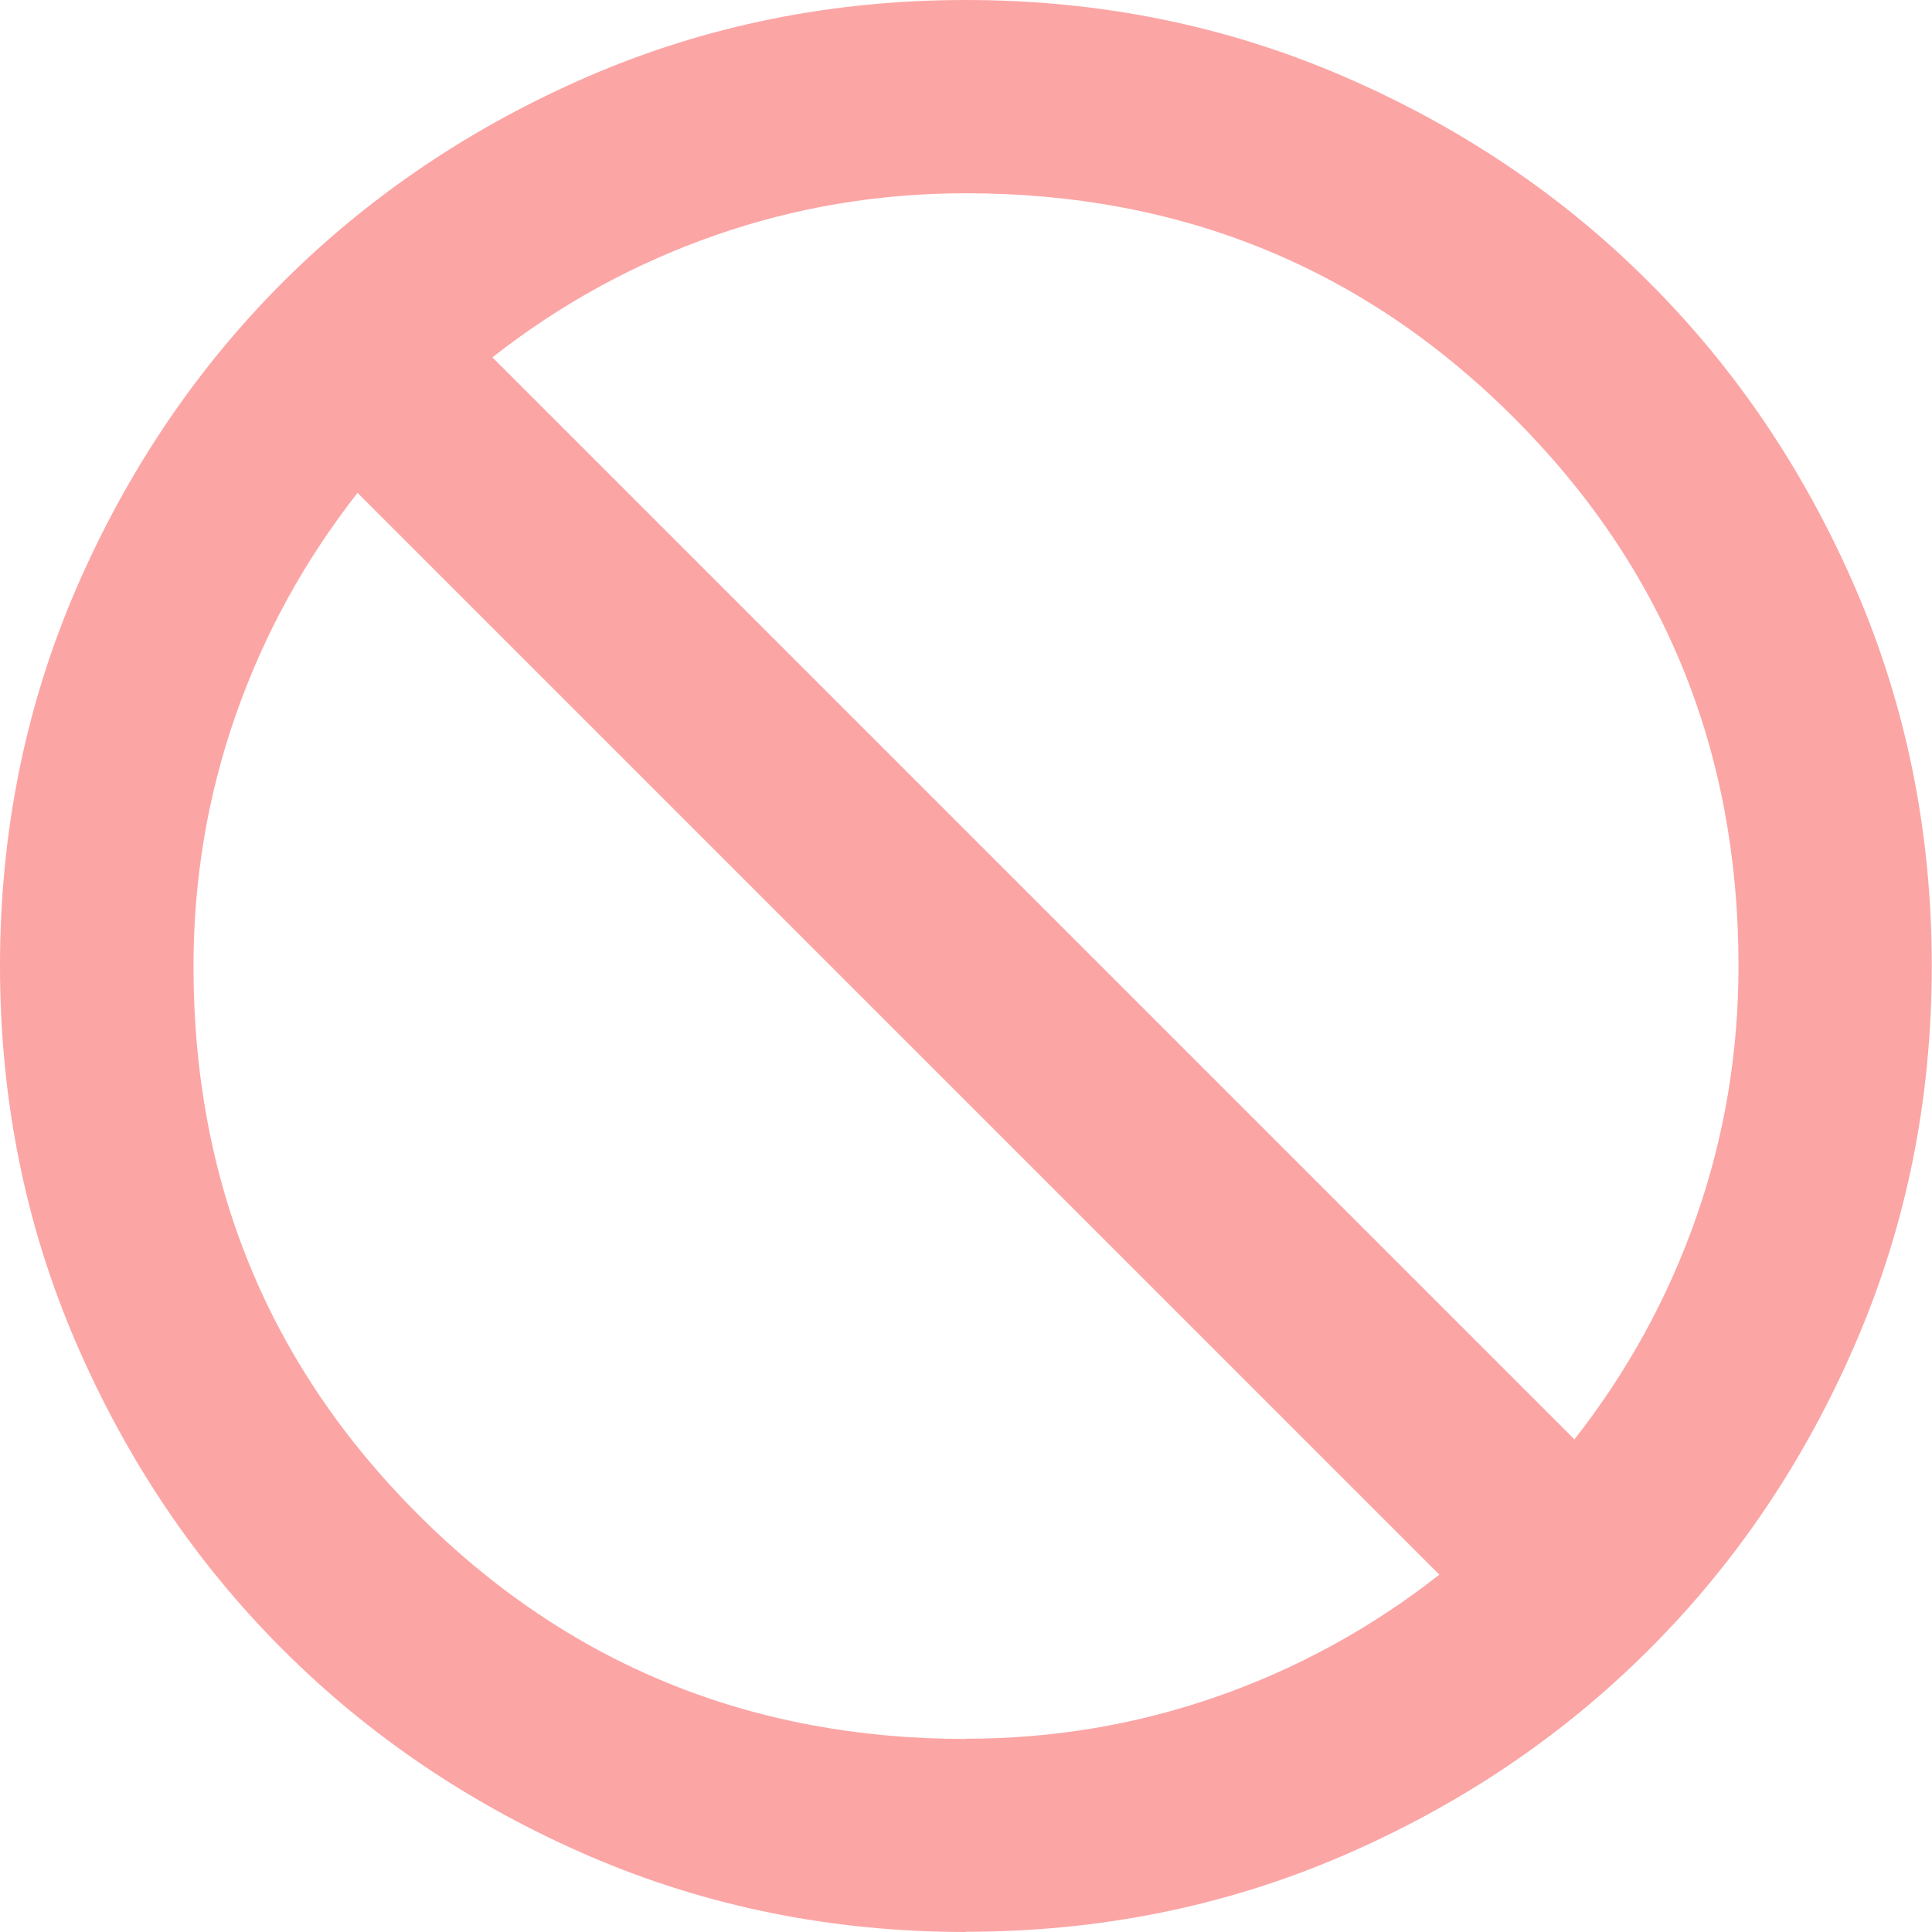
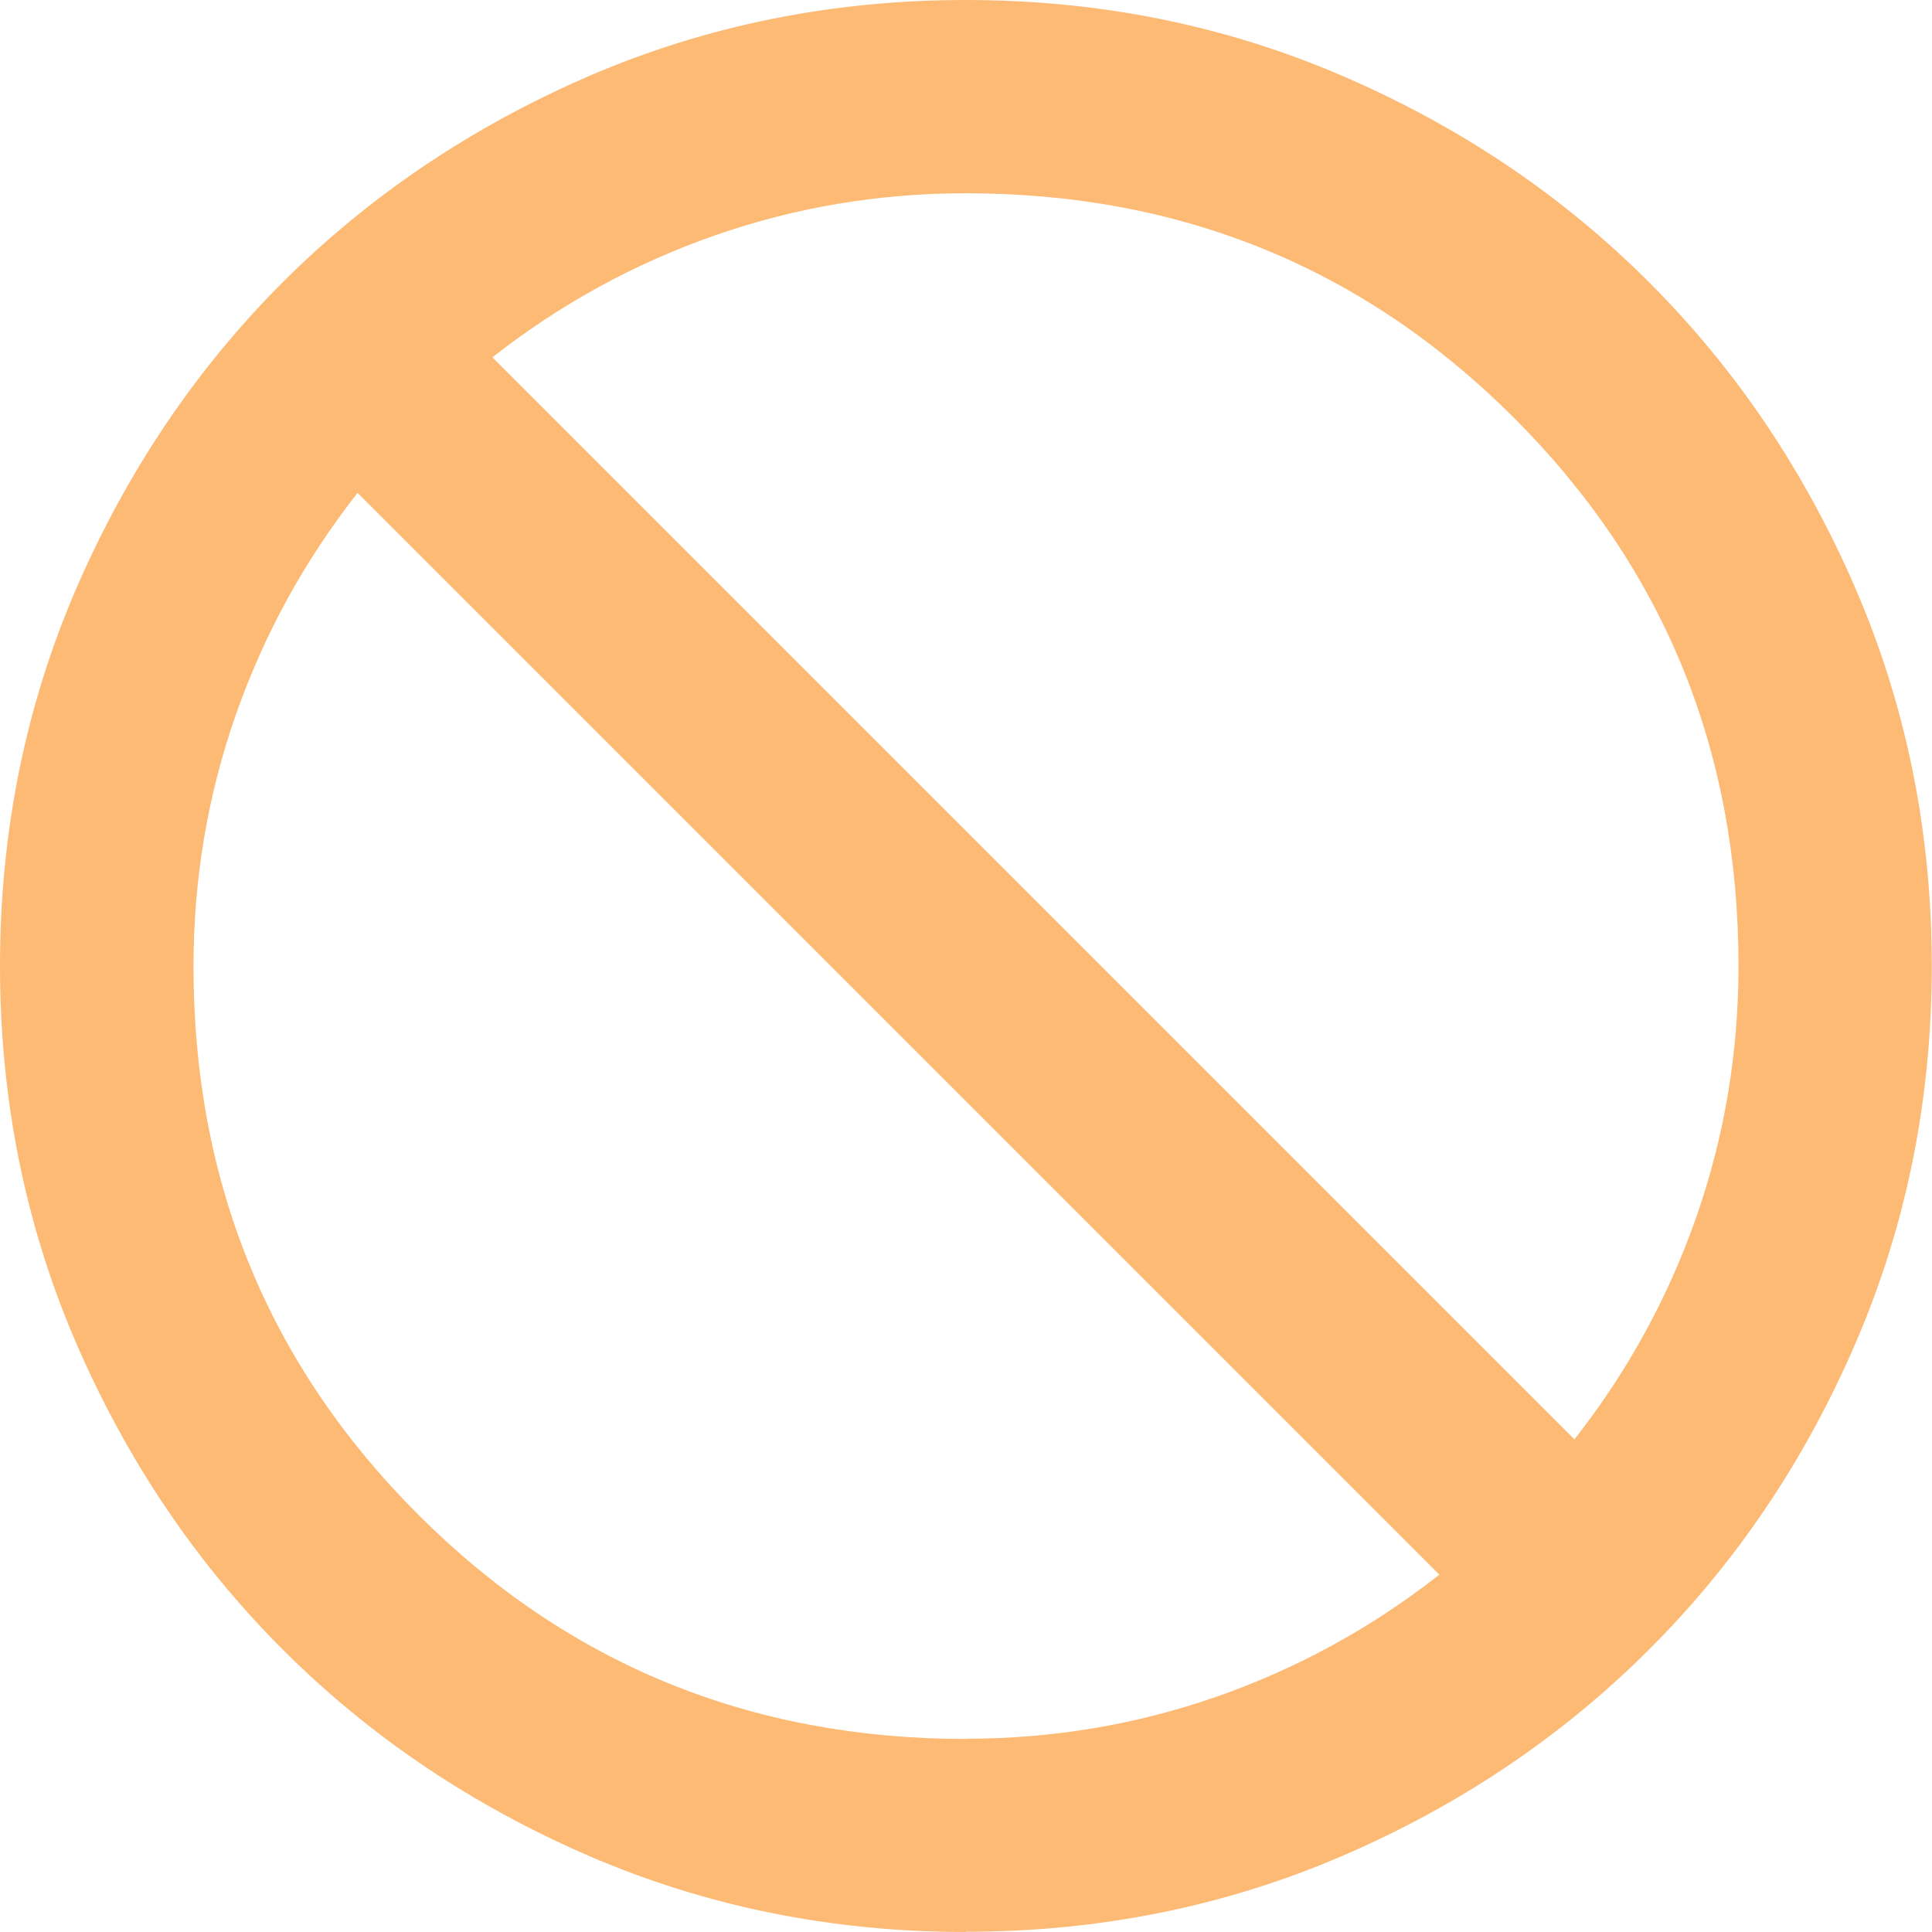
<svg xmlns="http://www.w3.org/2000/svg" width="32" height="32" viewBox="0 0 8.467 8.467" version="1.1" id="svg5">
  <defs id="defs2" />
  <g id="layer1">
-     <path d="m 4.233,8.467 q -0.878,0 -1.651,-0.333 Q 1.81,7.8 1.238,7.228 0.667,6.657 0.333,5.884 9.9999998e-8,5.112 9.9999998e-8,4.233 9.9999998e-8,3.355 0.333,2.582 0.667,1.81 1.238,1.238 1.81,0.667 2.582,0.333 3.355,4e-7 4.233,4e-7 q 0.878,0 1.651,0.333 0.773,0.333 1.344,0.905 0.572,0.572 0.905,1.344 0.333,0.773 0.333,1.651 0,0.878 -0.333,1.651 -0.333,0.773 -0.905,1.344 -0.572,0.572 -1.344,0.905 -0.773,0.333 -1.651,0.333 z m 0,-0.847 q 0.572,0 1.101,-0.185 0.529,-0.185 0.974,-0.534 l -4.741,-4.741 q -0.349,0.445 -0.534,0.974 -0.185,0.529 -0.185,1.101 0,1.418 0.984,2.402 0.984,0.984 2.402,0.984 z m 2.667,-1.312 q 0.349,-0.445 0.534,-0.974 0.185,-0.529 0.185,-1.101 0,-1.418 -0.984,-2.402 -0.984,-0.984 -2.402,-0.984 -0.572,0 -1.101,0.185 -0.529,0.185 -0.974,0.534 z" id="path1" style="stroke-width:0.011;stroke:none;fill:#fca5a5;fill-opacity:1" />
+     <path d="m 4.233,8.467 q -0.878,0 -1.651,-0.333 Q 1.81,7.8 1.238,7.228 0.667,6.657 0.333,5.884 9.9999998e-8,5.112 9.9999998e-8,4.233 9.9999998e-8,3.355 0.333,2.582 0.667,1.81 1.238,1.238 1.81,0.667 2.582,0.333 3.355,4e-7 4.233,4e-7 q 0.878,0 1.651,0.333 0.773,0.333 1.344,0.905 0.572,0.572 0.905,1.344 0.333,0.773 0.333,1.651 0,0.878 -0.333,1.651 -0.333,0.773 -0.905,1.344 -0.572,0.572 -1.344,0.905 -0.773,0.333 -1.651,0.333 z m 0,-0.847 q 0.572,0 1.101,-0.185 0.529,-0.185 0.974,-0.534 l -4.741,-4.741 q -0.349,0.445 -0.534,0.974 -0.185,0.529 -0.185,1.101 0,1.418 0.984,2.402 0.984,0.984 2.402,0.984 z m 2.667,-1.312 q 0.349,-0.445 0.534,-0.974 0.185,-0.529 0.185,-1.101 0,-1.418 -0.984,-2.402 -0.984,-0.984 -2.402,-0.984 -0.572,0 -1.101,0.185 -0.529,0.185 -0.974,0.534 z" id="path1" style="stroke-width:0.011;stroke:none;fill:#fdba74;fill-opacity:1" />
  </g>
</svg>
